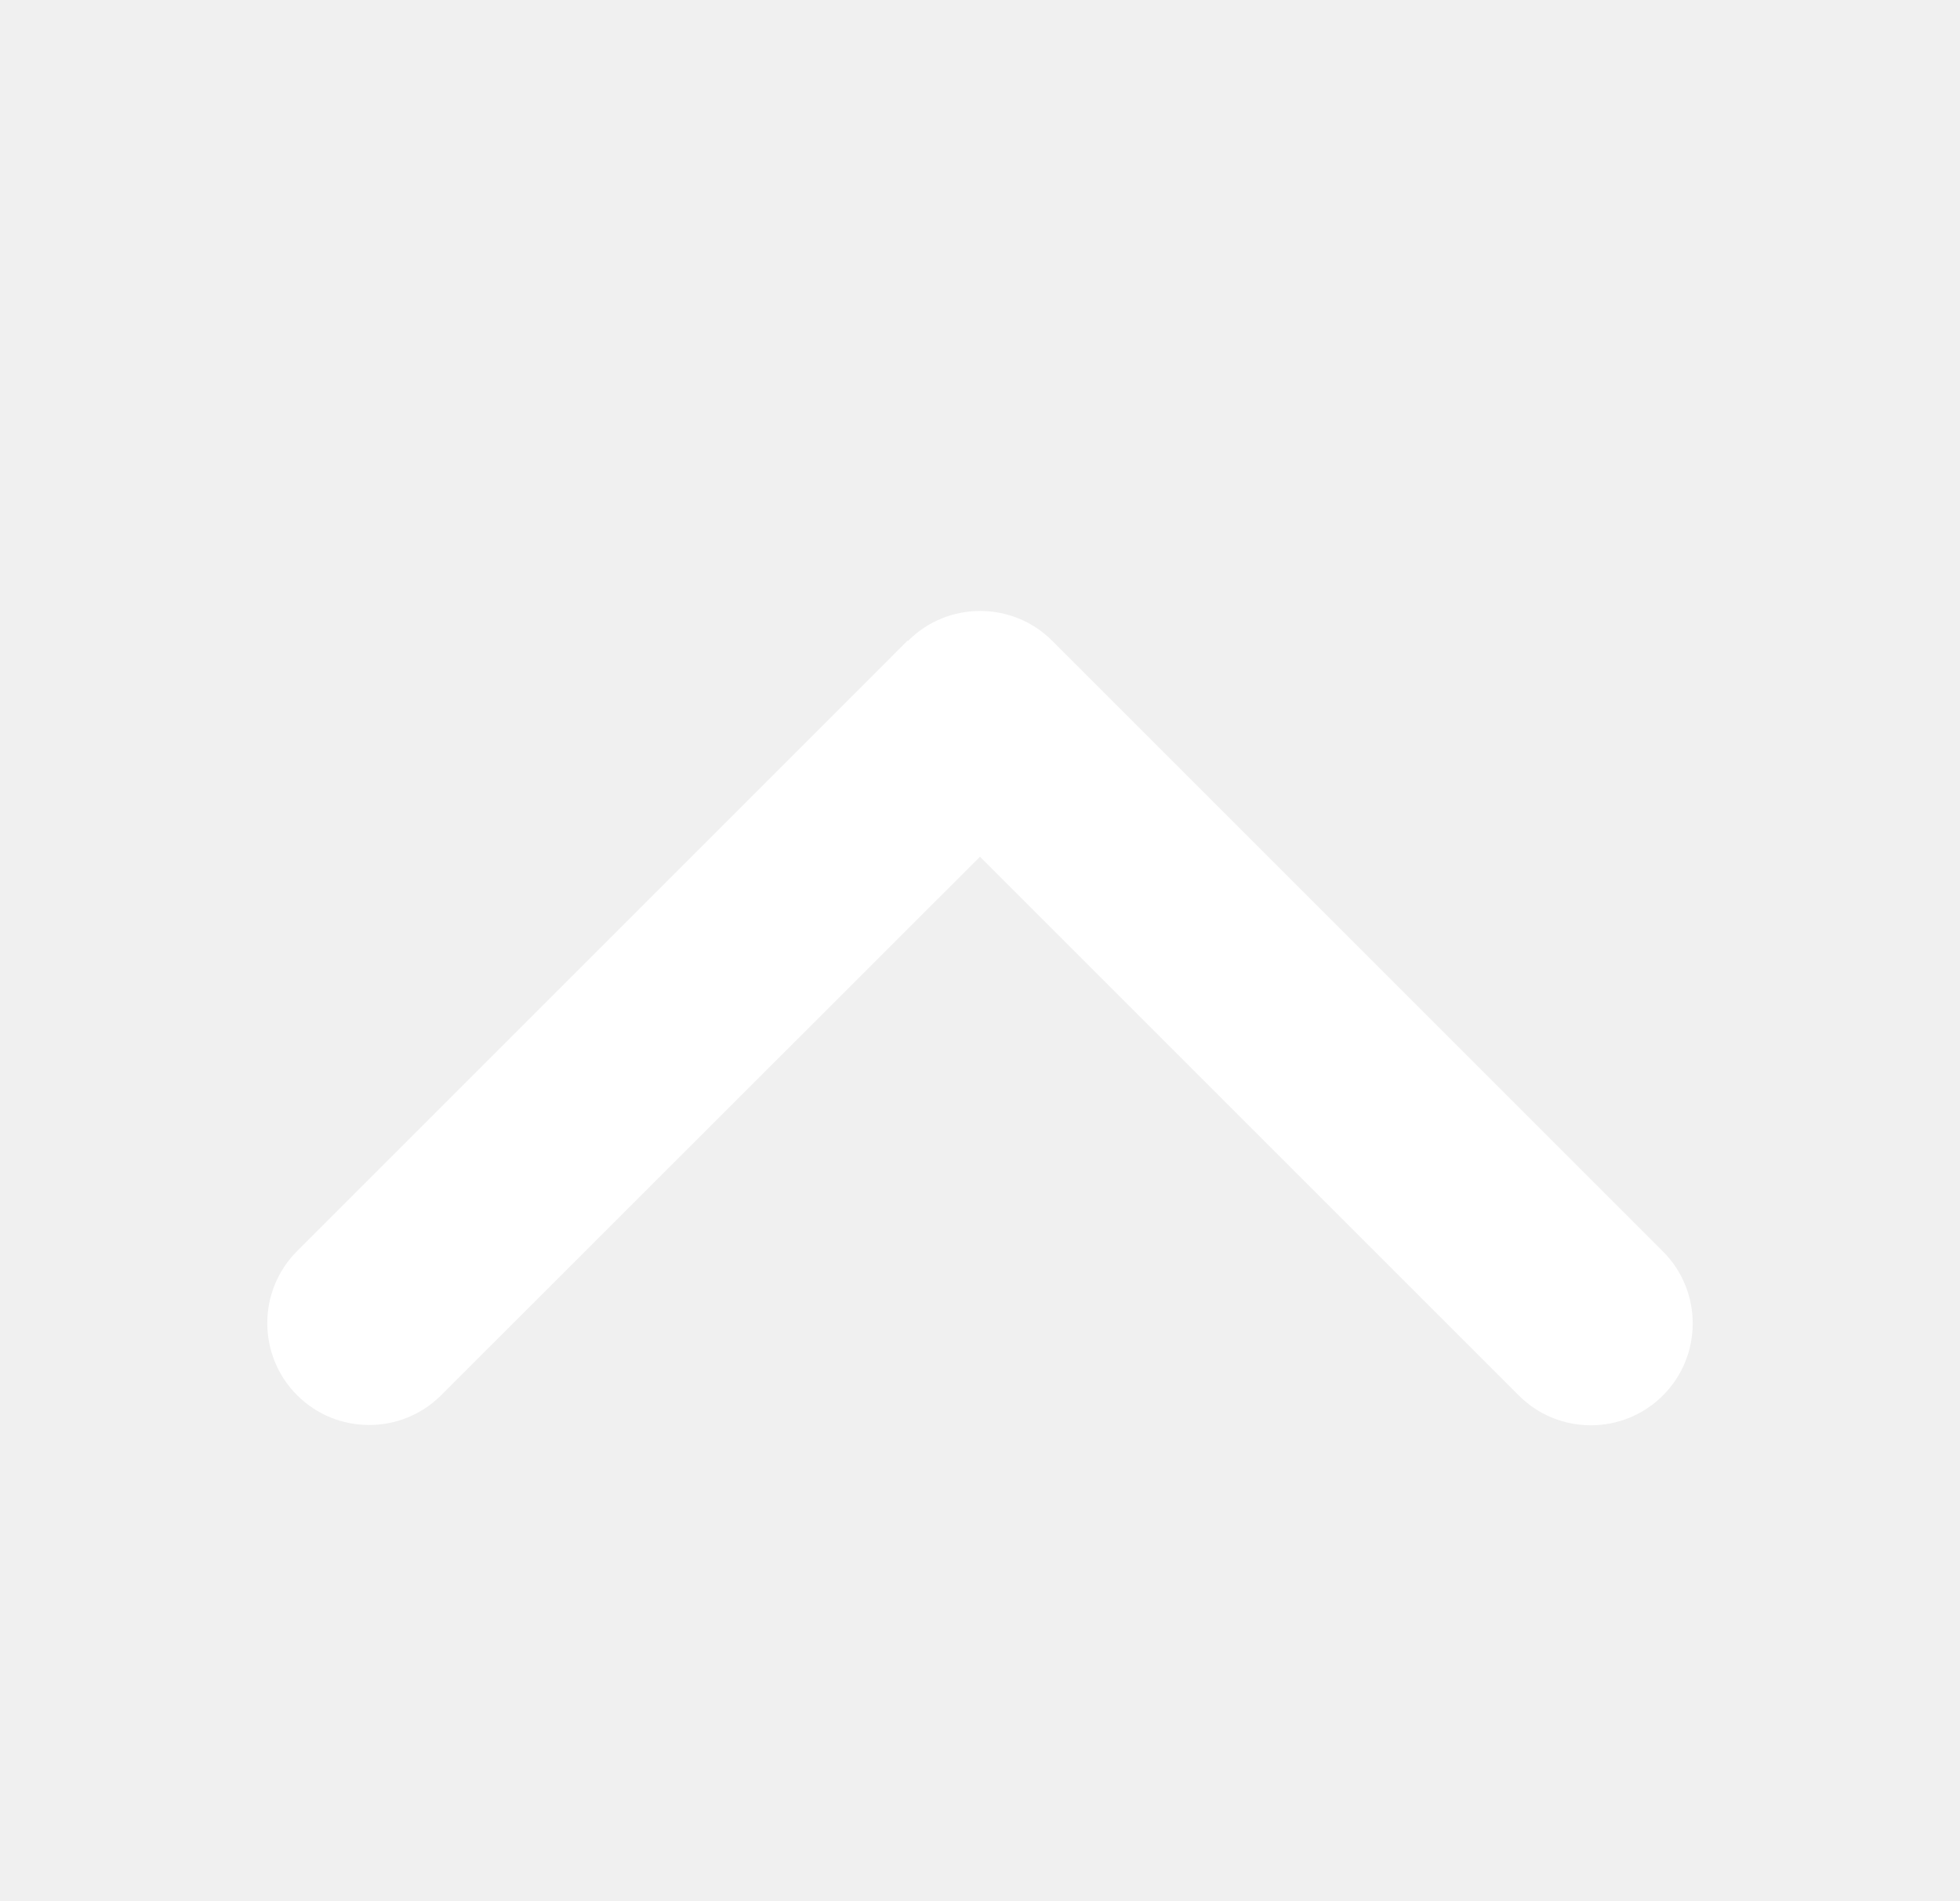
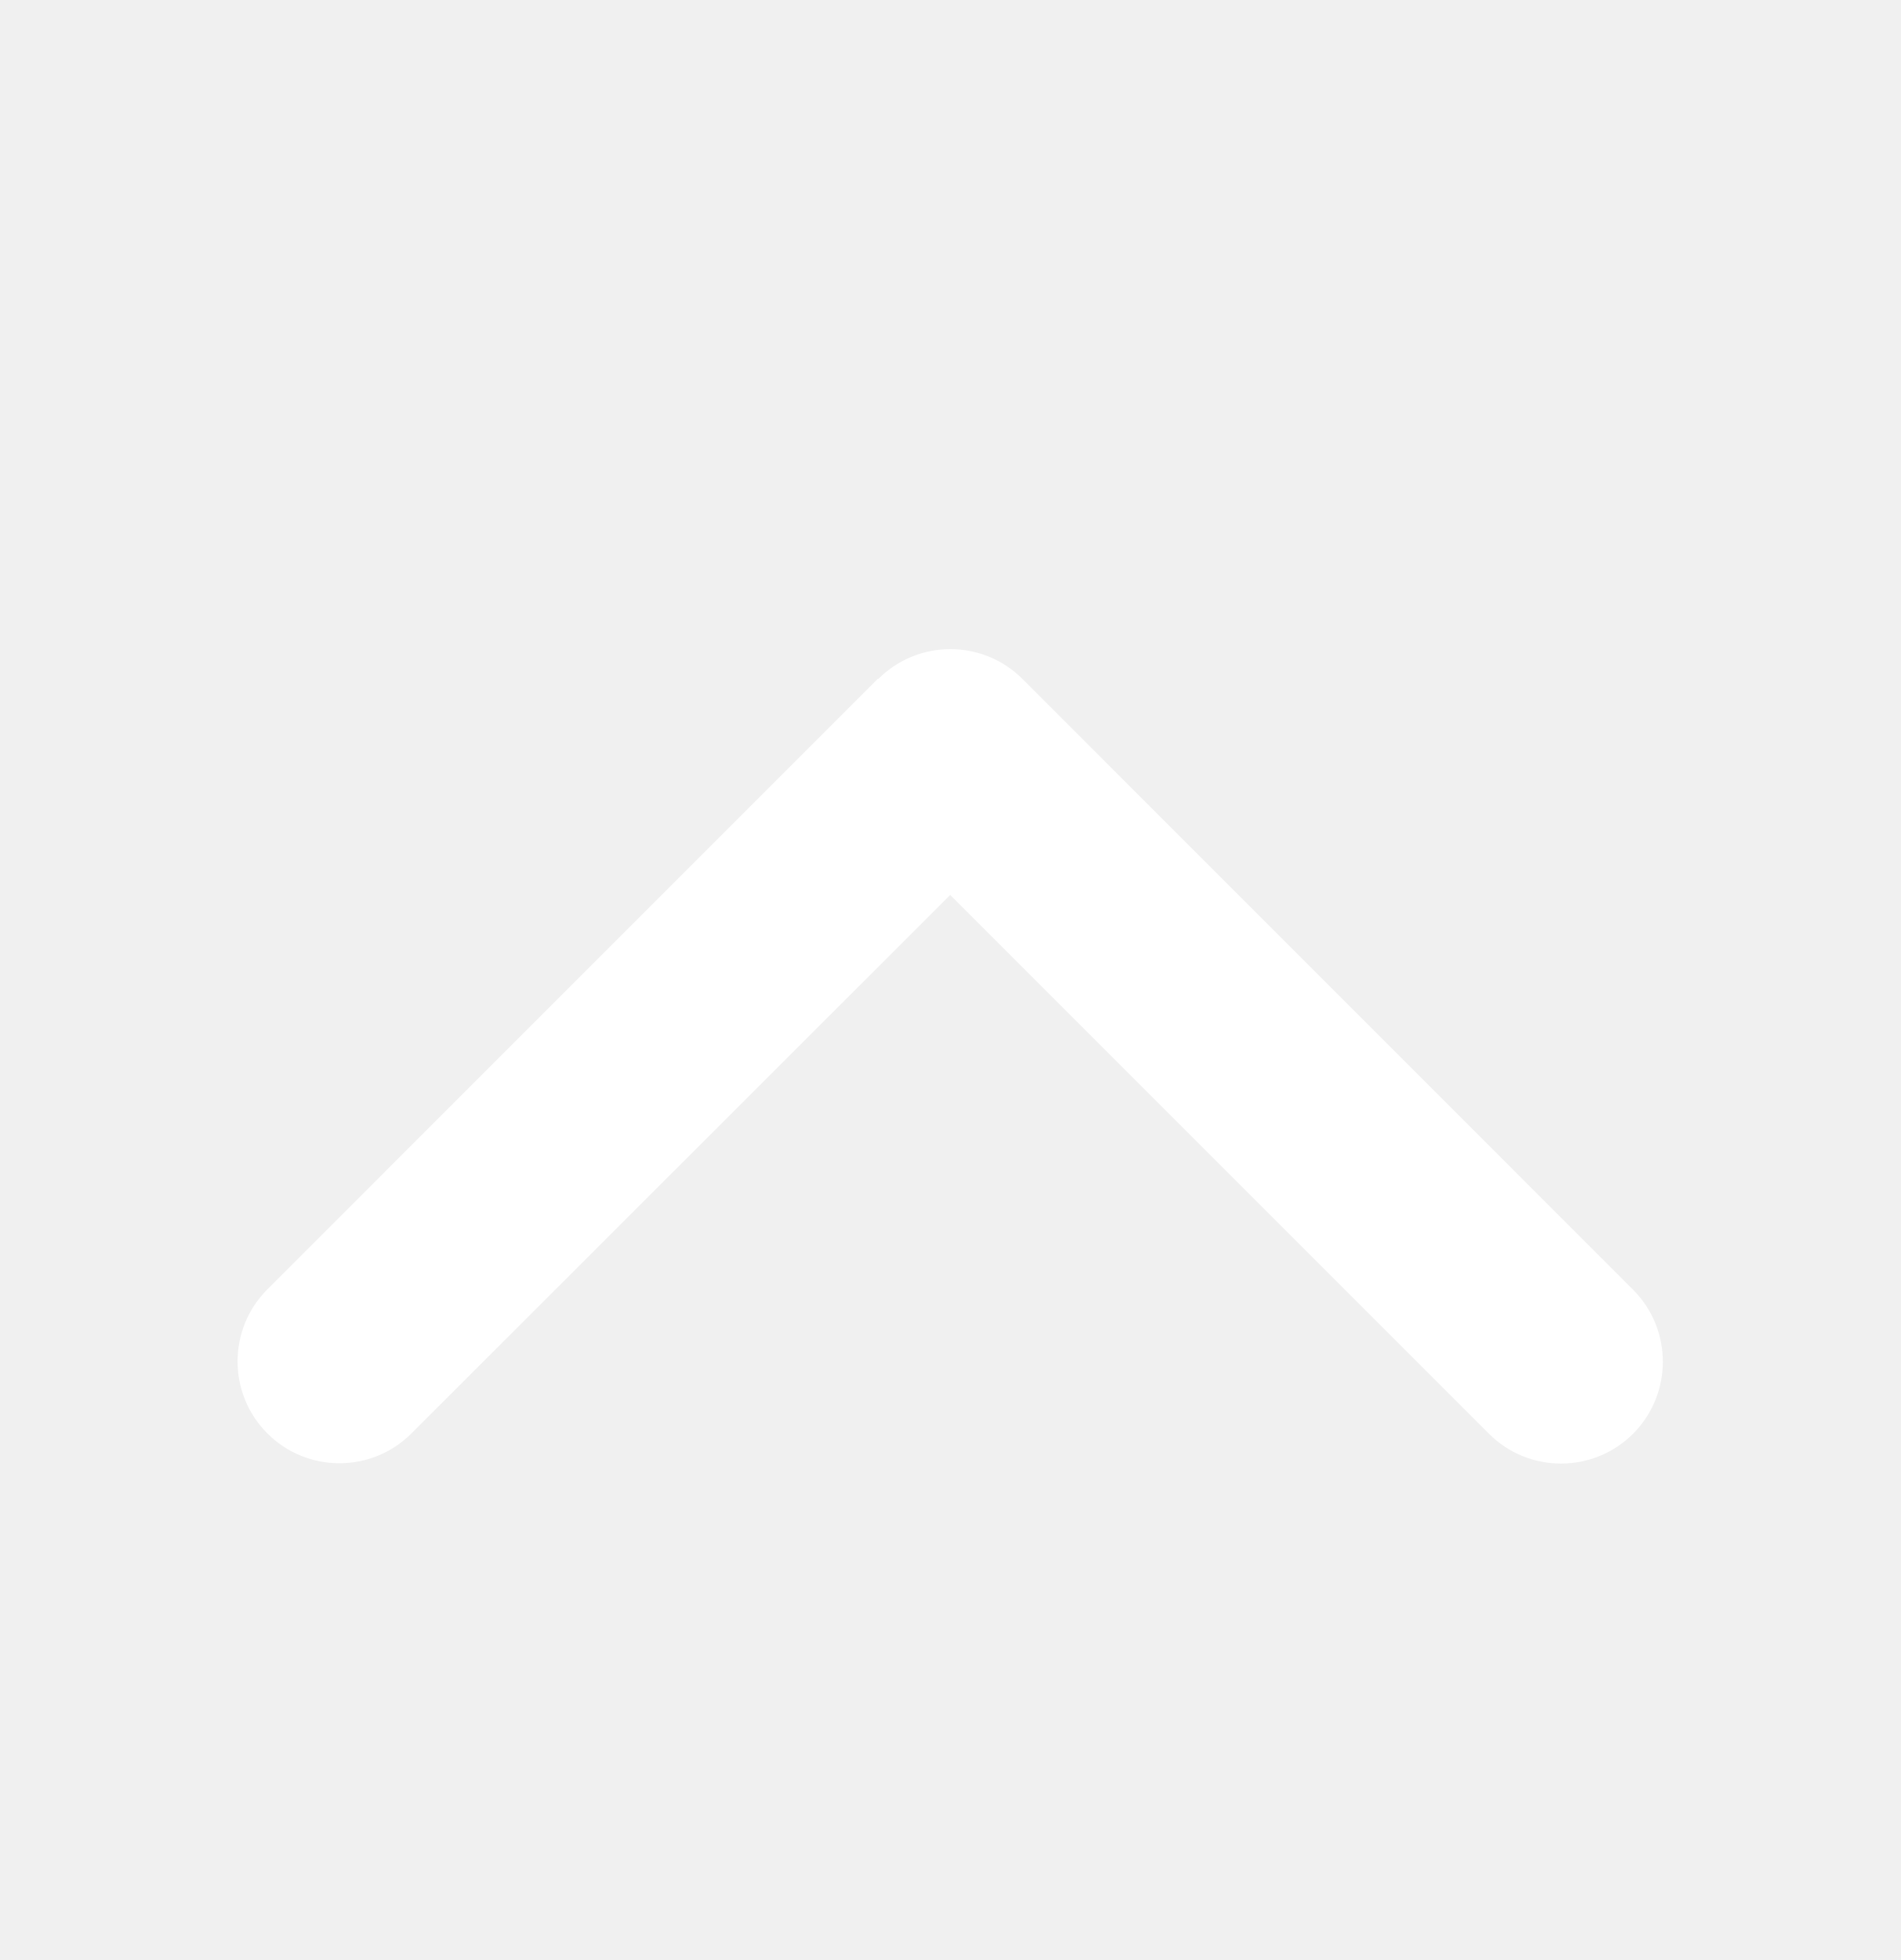
- <svg xmlns="http://www.w3.org/2000/svg" width="33" height="32" viewBox="0 0 33 32" fill="none">
+ <svg xmlns="http://www.w3.org/2000/svg" width="32" height="33" viewBox="0 0 32 33" fill="none">
  <g id="arrow_back_ios-24px 2">
-     <path id="Vector" d="M15.29 10.79C15.959 10.12 17.046 10.12 17.716 10.79L27.998 21.072C28.667 21.741 28.667 22.828 27.998 23.498C27.328 24.167 26.241 24.167 25.572 23.498L16.5 14.426L7.428 23.493C6.759 24.162 5.671 24.162 5.002 23.493C4.333 22.823 4.333 21.736 5.002 21.067L15.284 10.784L15.29 10.79Z" fill="white" />
+     <path id="Vector" d="M14.79 11.431C15.459 10.762 16.546 10.762 17.216 11.431L27.498 21.714C28.167 22.383 28.167 23.47 27.498 24.14C26.828 24.809 25.741 24.809 25.072 24.14L16 15.068L6.928 24.134C6.259 24.804 5.171 24.804 4.502 24.134C3.833 23.465 3.833 22.378 4.502 21.709L14.784 11.426L14.79 11.431Z" fill="white" />
  </g>
</svg>
